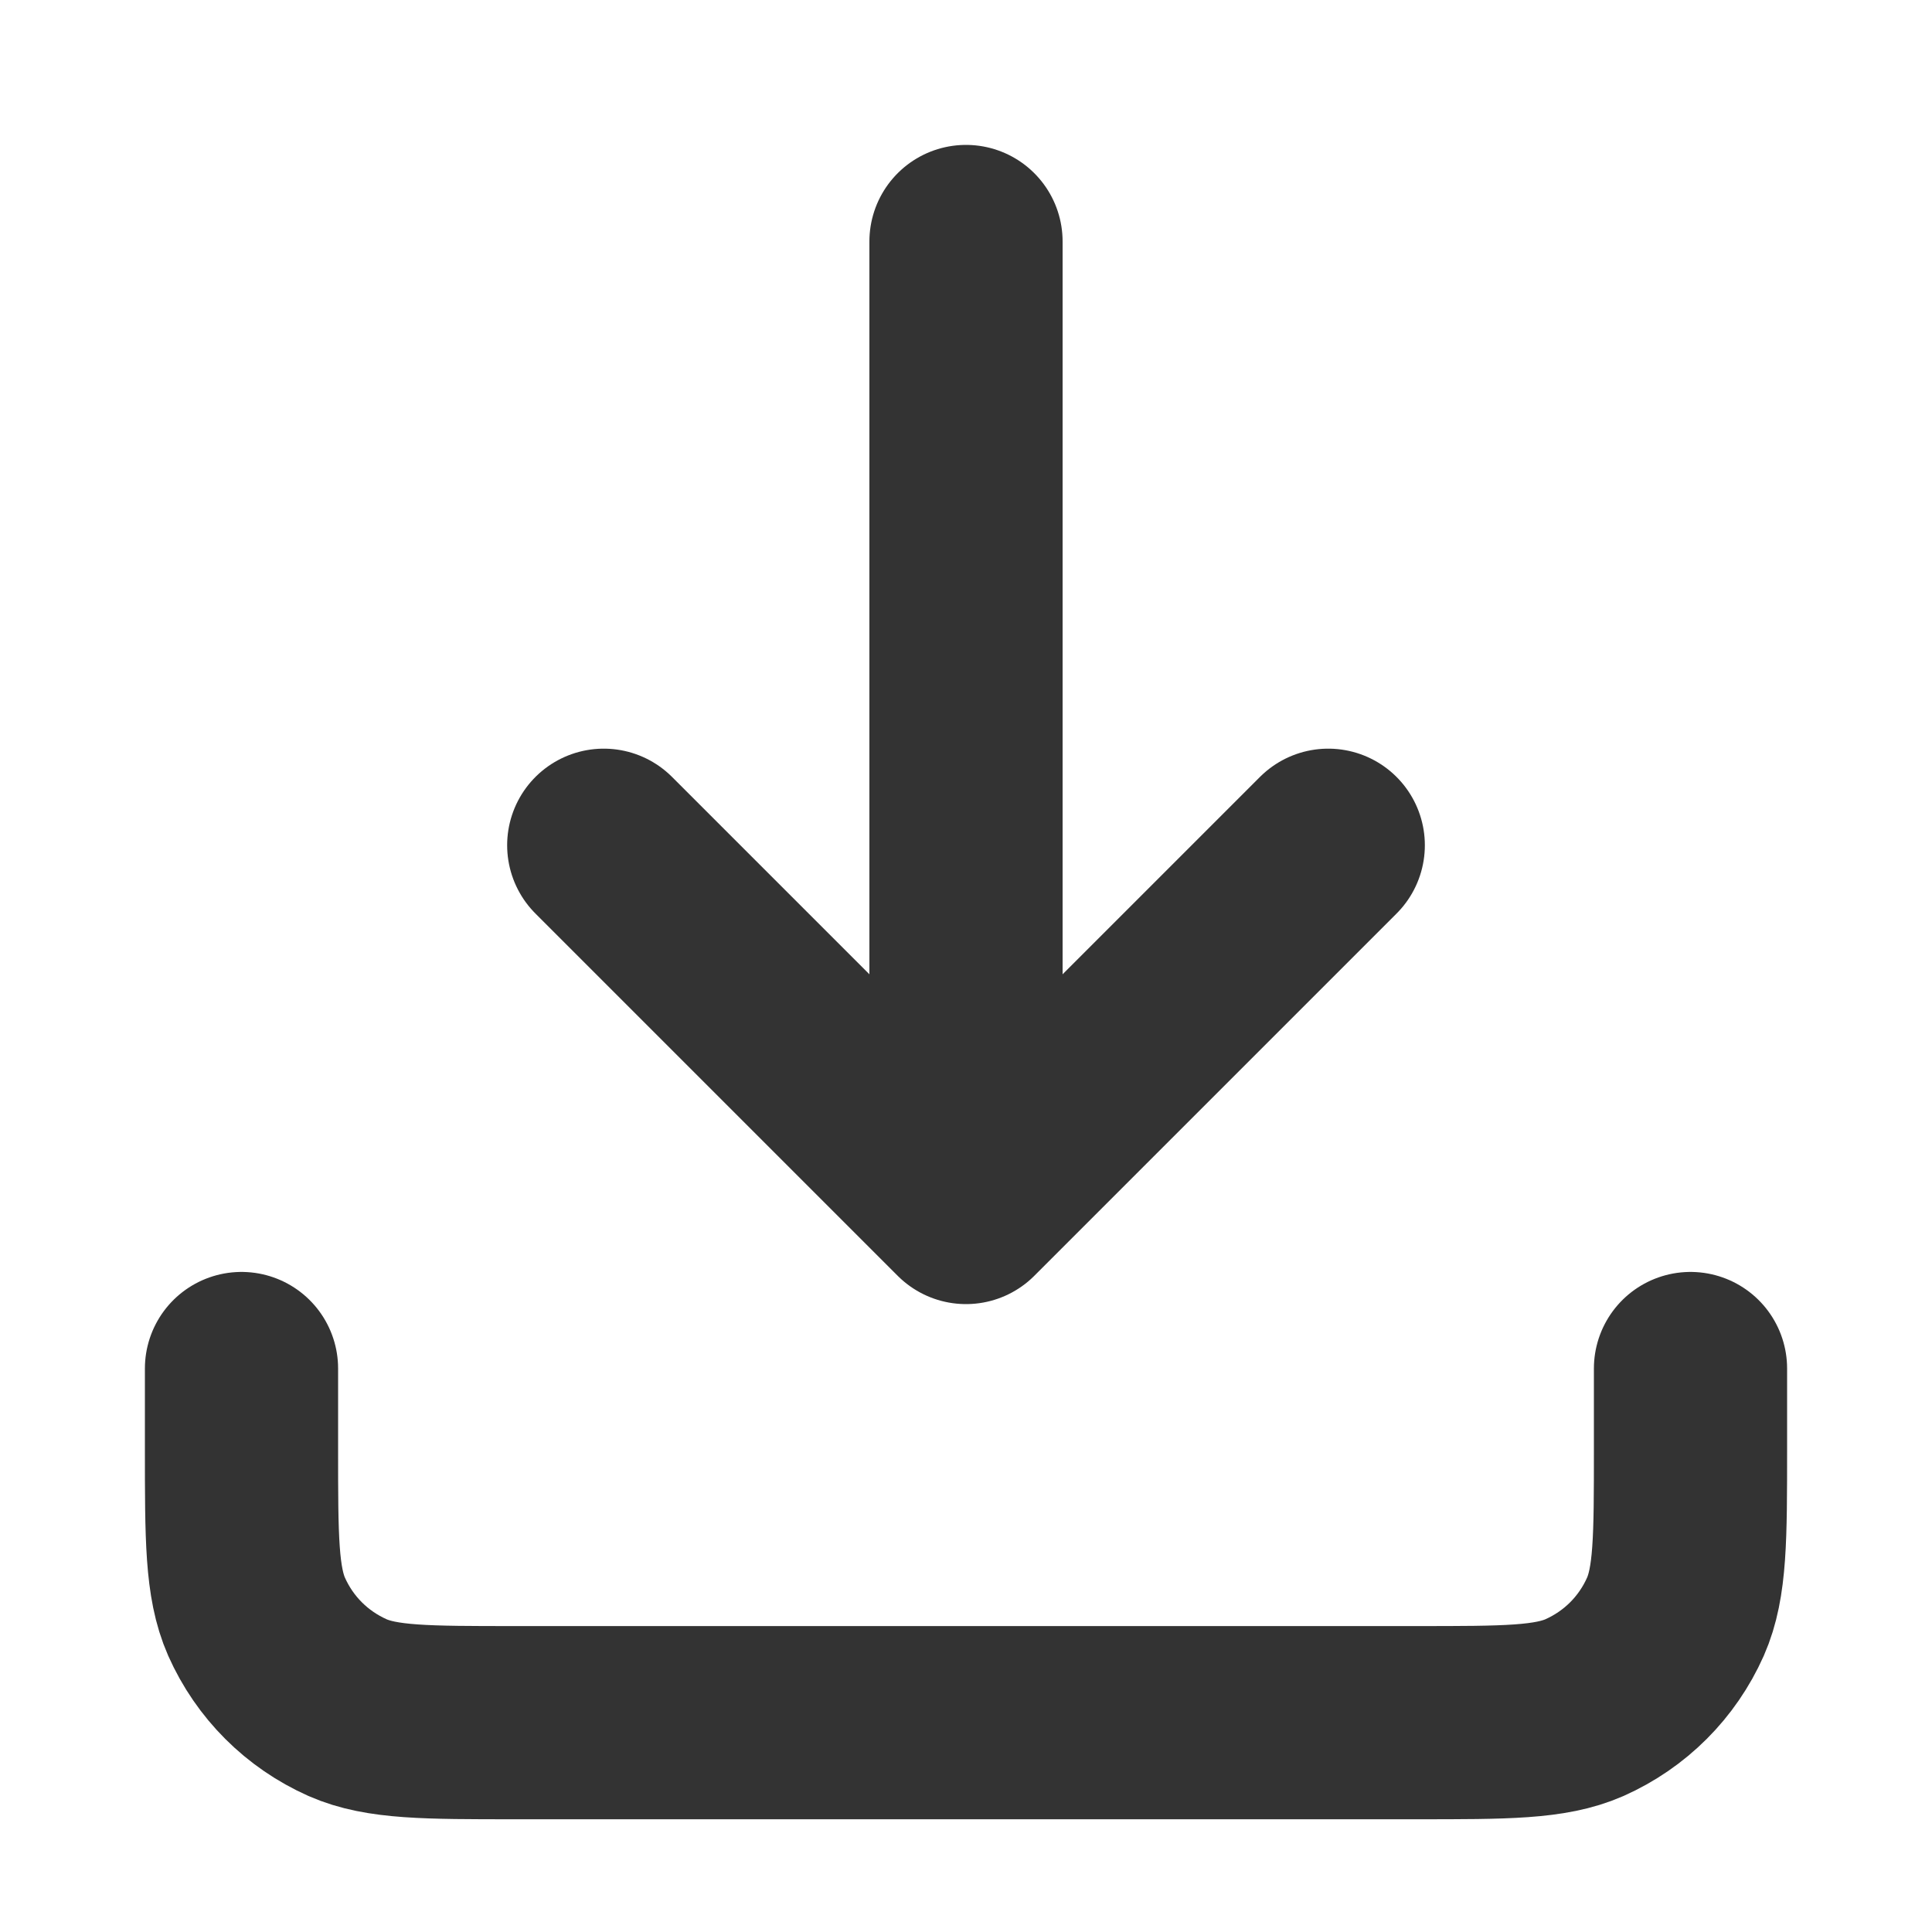
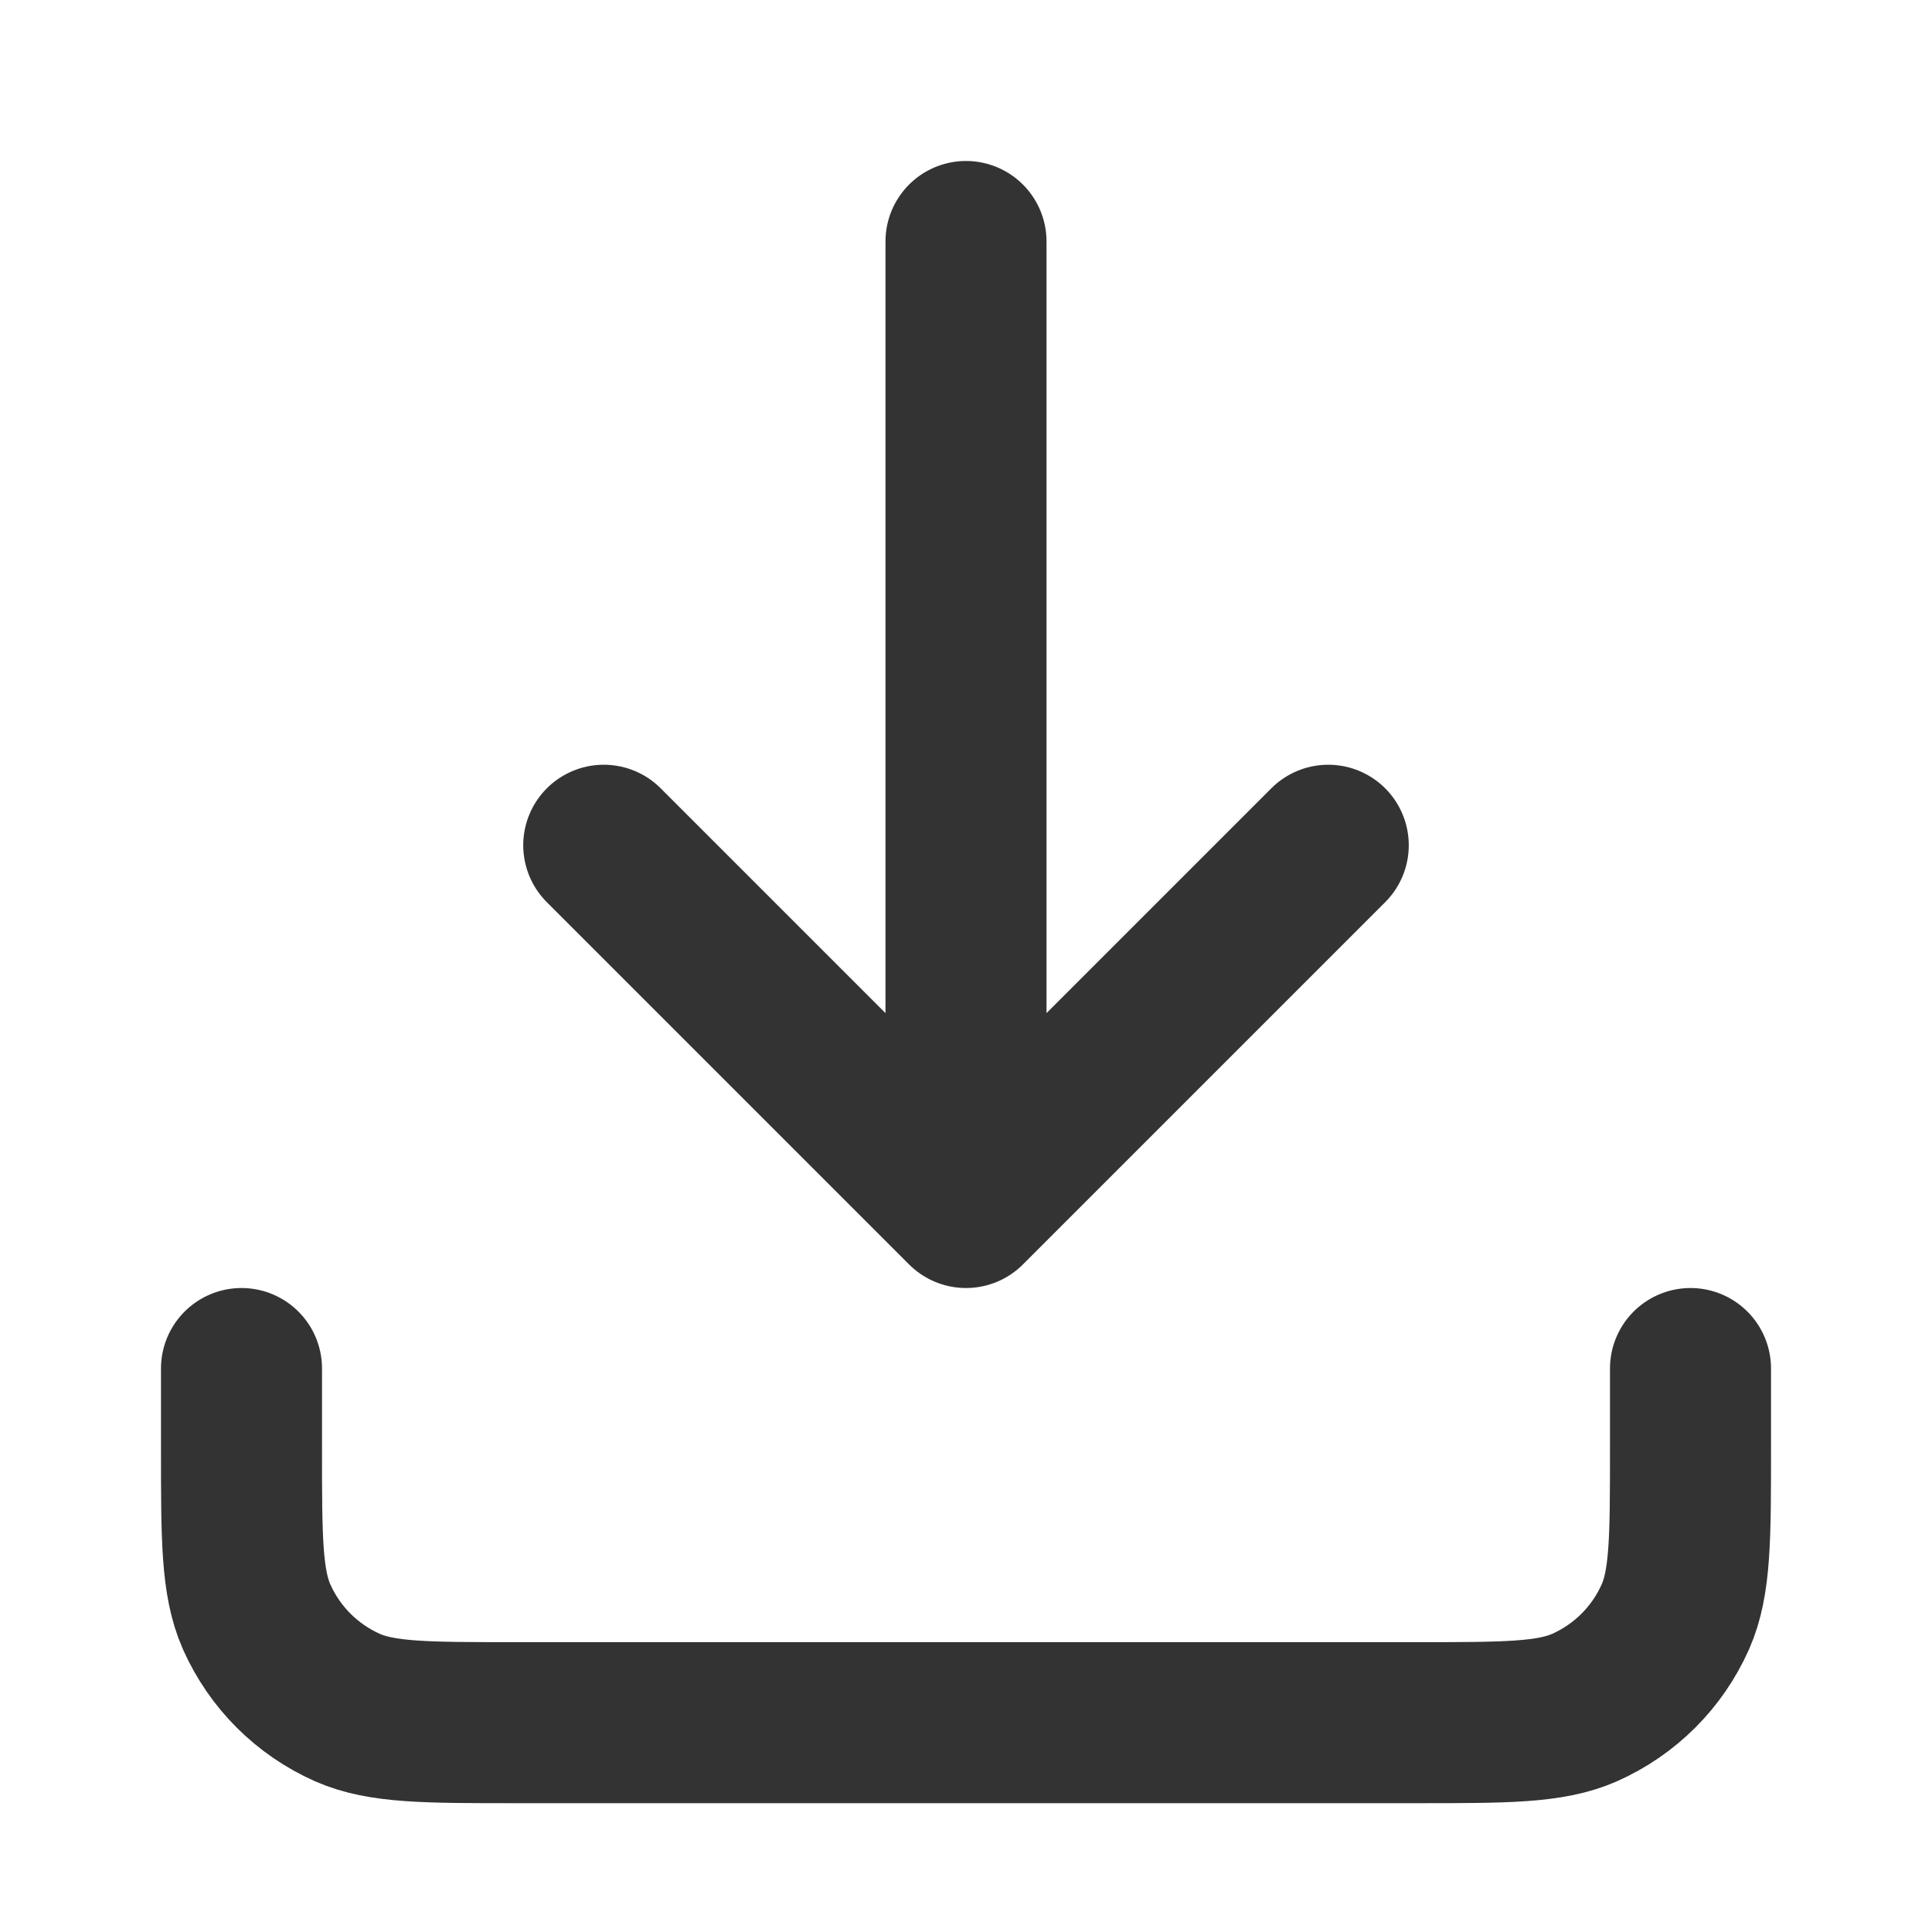
<svg xmlns="http://www.w3.org/2000/svg" width="24" height="24" viewBox="0 0 24 24" fill="none">
  <g transform="scale(1.2 1.2)">
-     <path d="M10 2.5V12.5M10 12.5L6.25 8.75M10 12.5L13.75 8.75M2.5 14.167L2.5 15C2.5 15.921 2.5 16.381 2.656 16.736C2.844 17.158 3.176 17.489 3.597 17.677C3.952 17.833 4.413 17.833 5.333 17.833H14.667C15.587 17.833 16.047 17.833 16.403 17.677C16.824 17.489 17.156 17.158 17.344 16.736C17.5 16.381 17.5 15.921 17.5 15V14.167" stroke="#333333" stroke-width="2" stroke-linecap="round" stroke-linejoin="round" fill="none" />
+     <path d="M10 2.5V12.5M10 12.5L6.25 8.75M10 12.5L13.75 8.75M2.5 14.167L2.5 15C2.5 15.921 2.5 16.381 2.656 16.736C2.844 17.158 3.176 17.489 3.597 17.677C3.952 17.833 4.413 17.833 5.333 17.833H14.667C15.587 17.833 16.047 17.833 16.403 17.677C16.824 17.489 17.156 17.158 17.344 16.736C17.5 16.381 17.5 15.921 17.5 15V14.167" stroke="#333333" stroke-width="1.667" stroke-linecap="round" stroke-linejoin="round" fill="none" />
  </g>
</svg>
